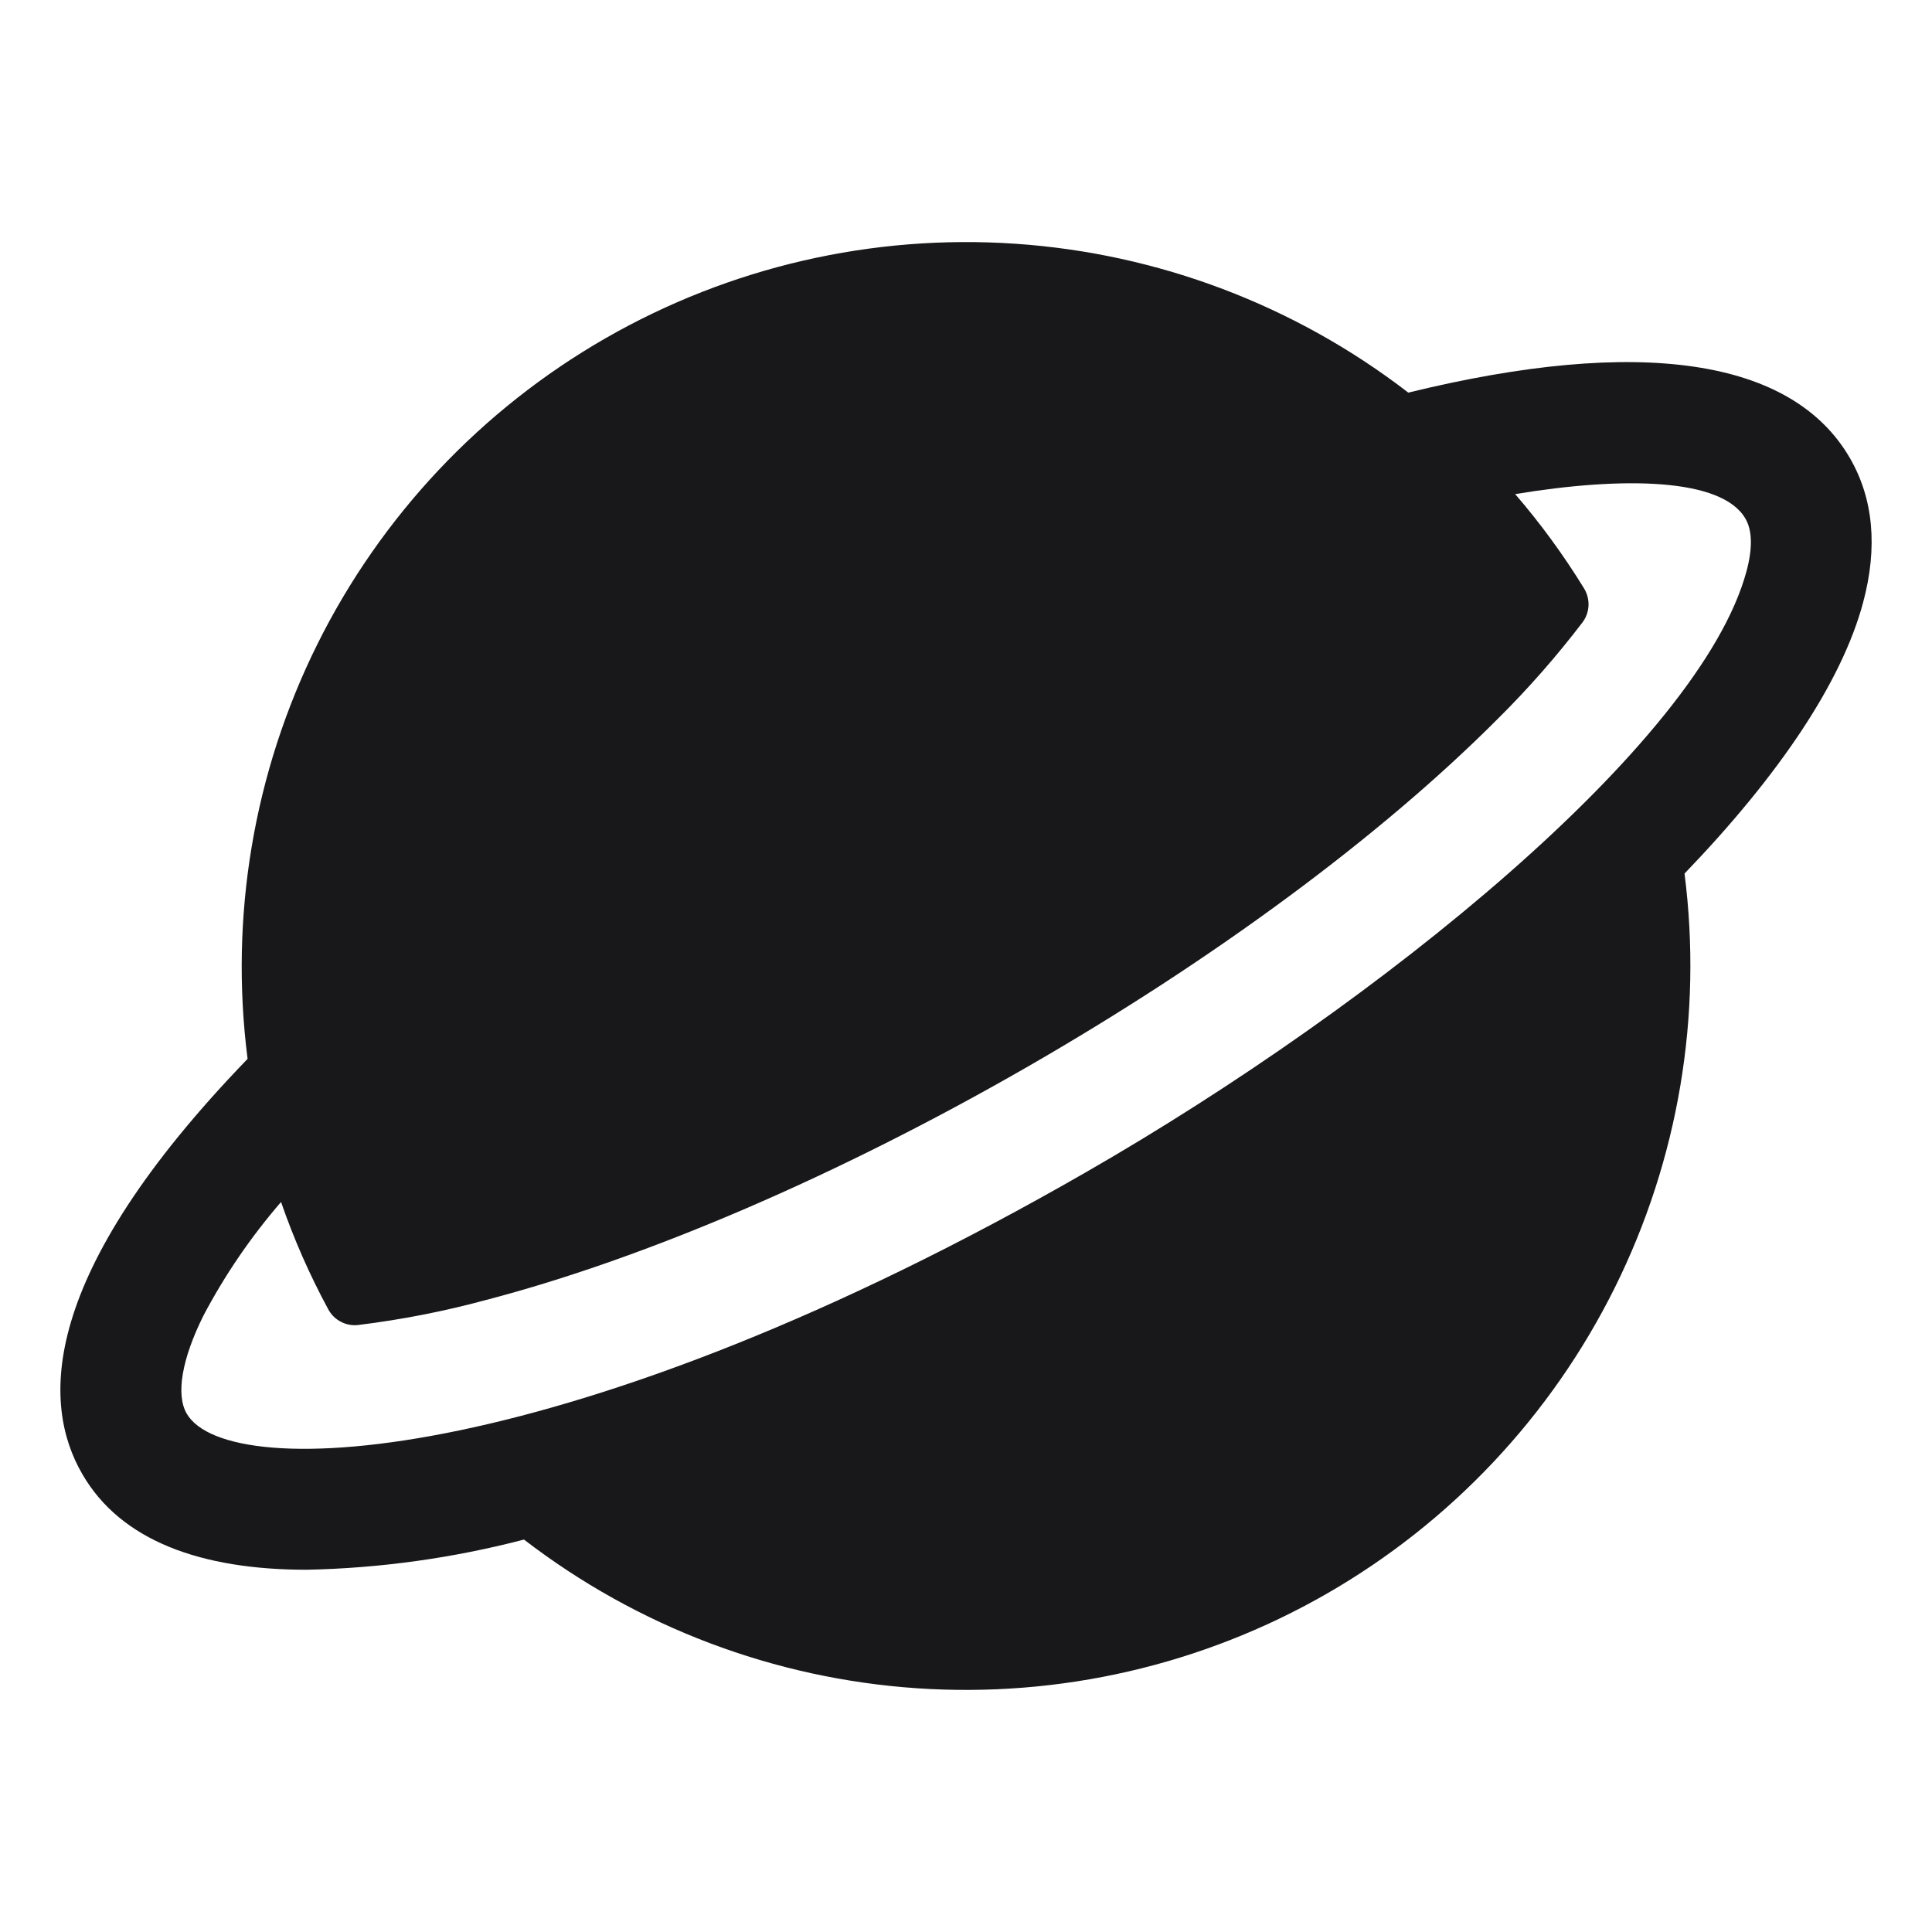
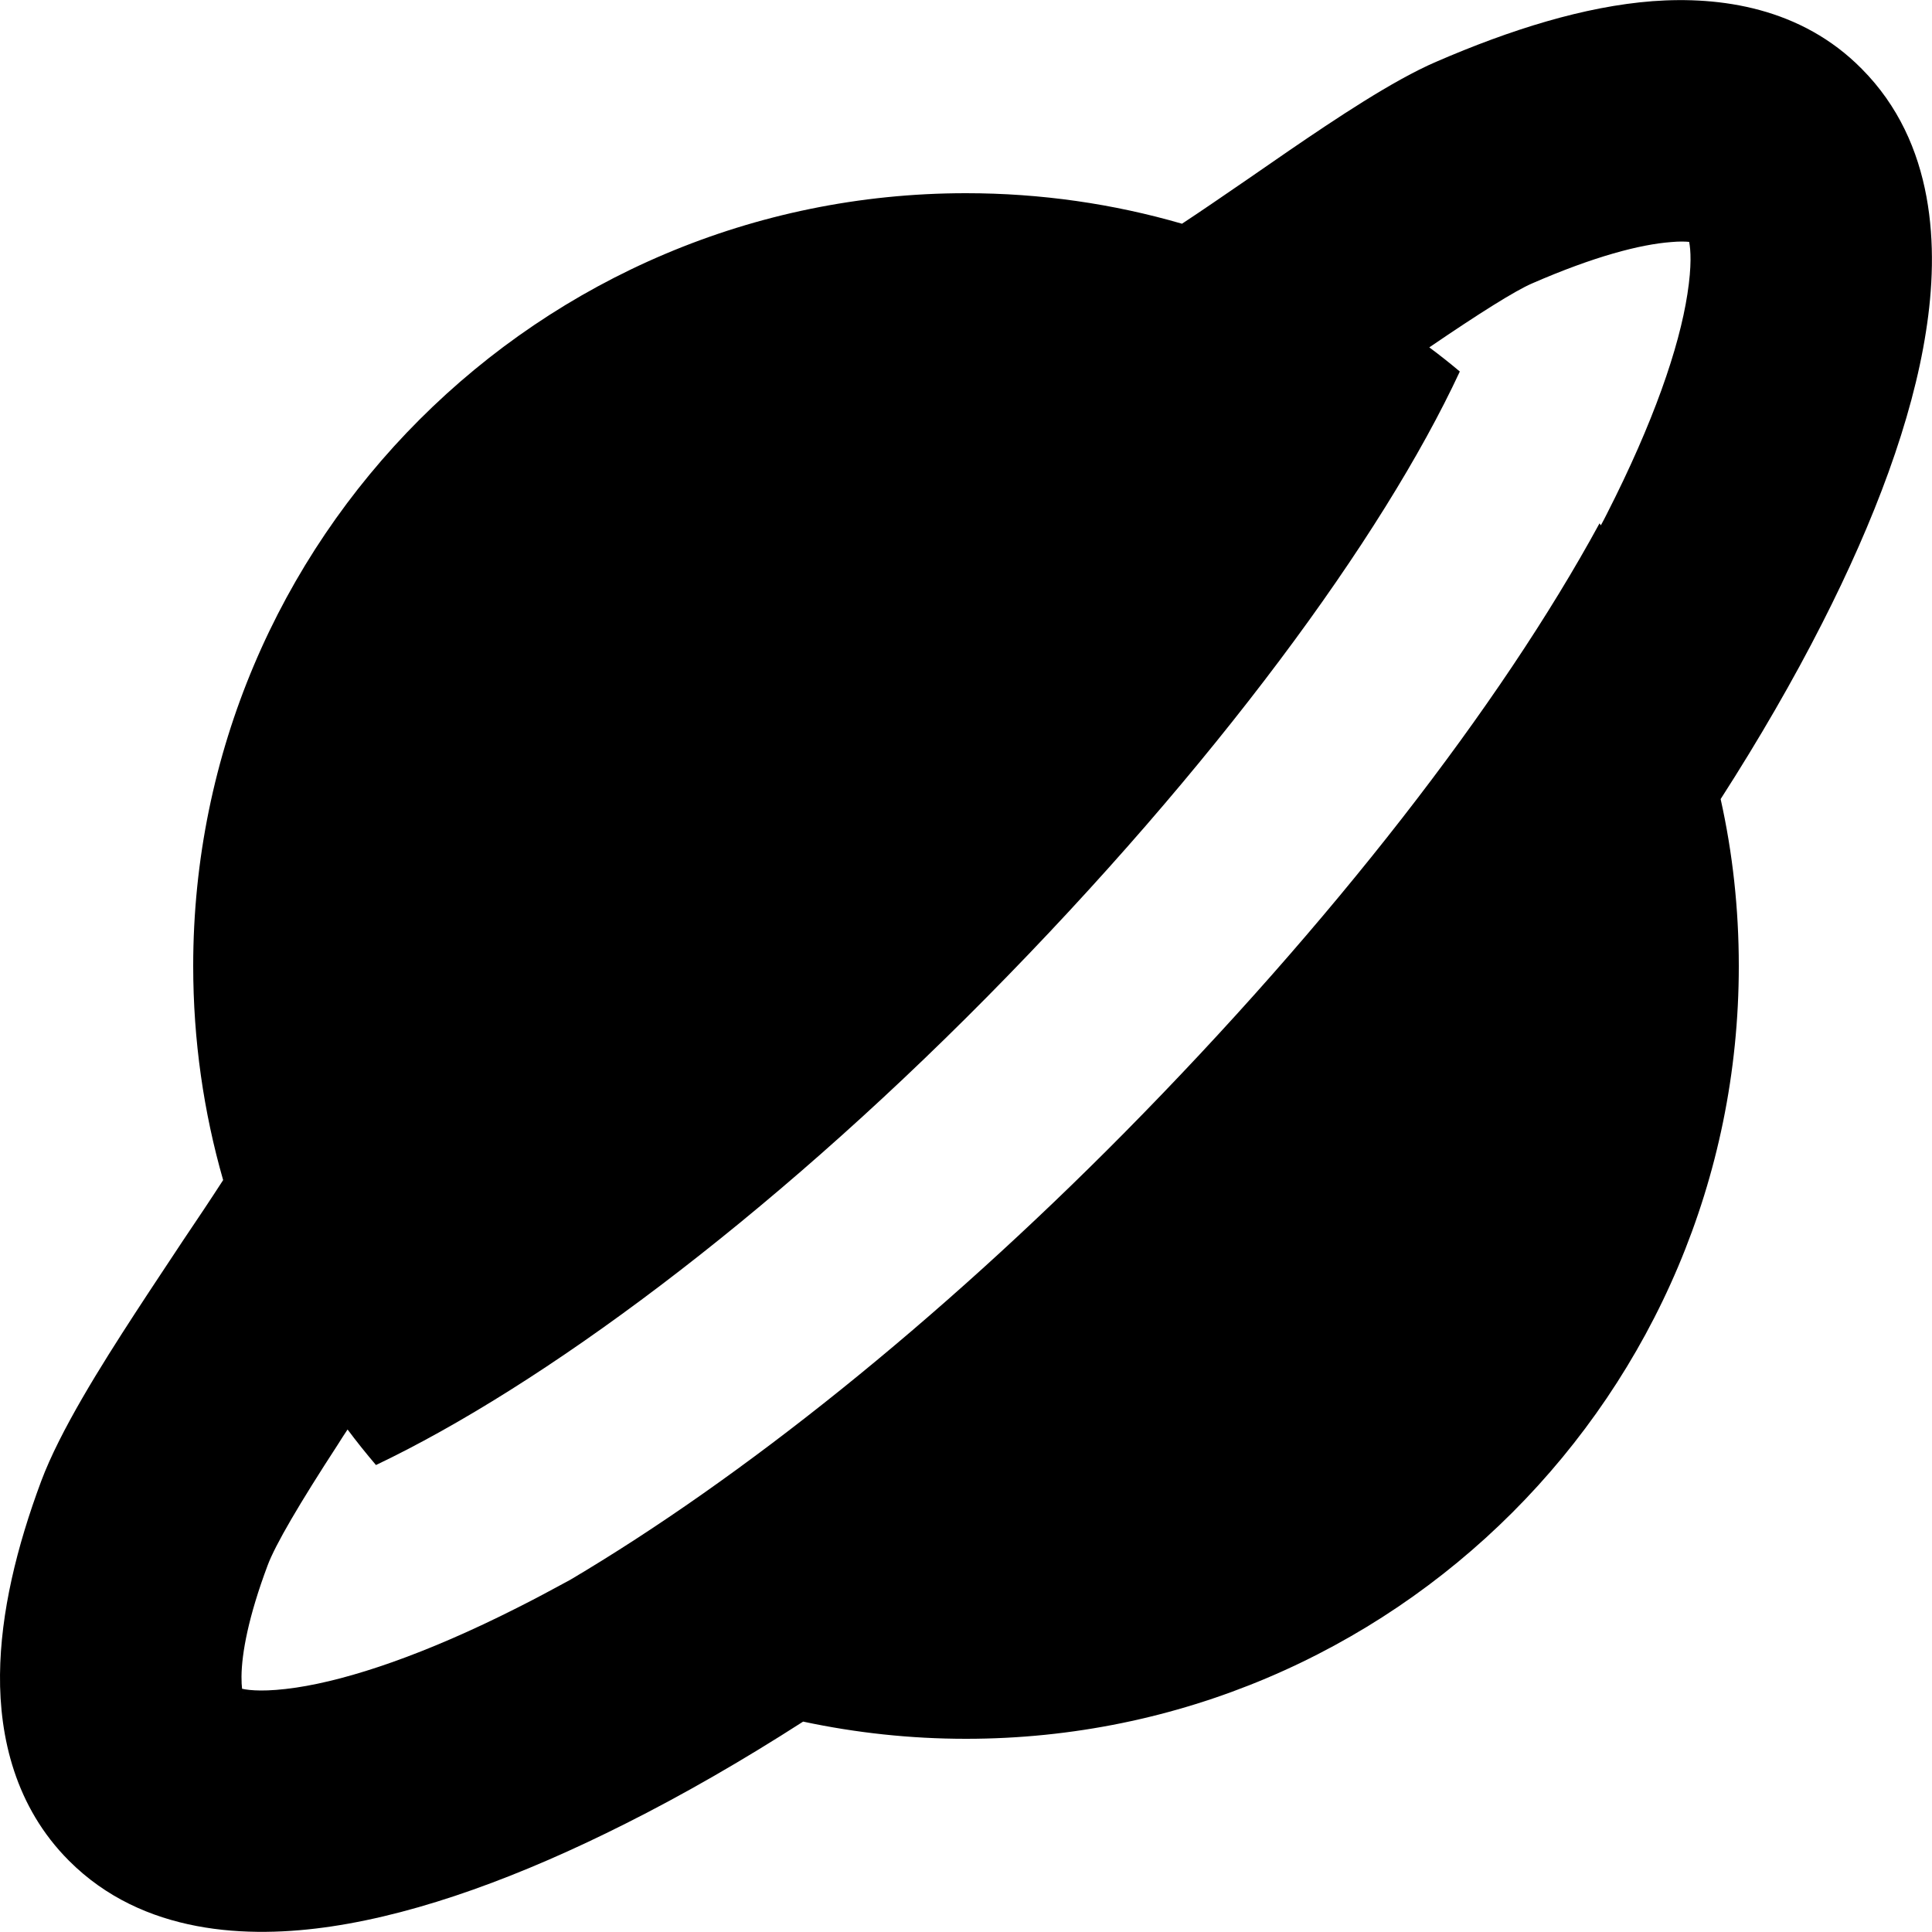
- <svg xmlns="http://www.w3.org/2000/svg" width="32" height="32" viewBox="0 0 32 32" fill="none">
-   <path d="M30.639 7.585C29.683 5.936 27.158 5.565 23.326 6.503C21.447 5.055 19.181 4.197 16.815 4.037C14.448 3.876 12.087 4.421 10.03 5.602C7.973 6.783 6.312 8.547 5.256 10.671C4.201 12.795 3.799 15.185 4.101 17.538C0.636 21.125 0.686 23.25 1.363 24.415C2 25.52 3.33 26 5.08 26C6.295 25.975 7.503 25.807 8.679 25.5C10.558 26.946 12.823 27.803 15.189 27.963C17.555 28.123 19.915 27.579 21.971 26.399C24.028 25.218 25.688 23.456 26.744 21.332C27.799 19.209 28.202 16.821 27.901 14.469C29.465 12.844 30.505 11.3 30.859 9.979C31.104 9.064 31.03 8.259 30.639 7.585ZM28.928 9.46C28.164 12.308 22.846 16.624 17.988 19.415C9.511 24.29 3.785 24.605 3.093 23.415C2.91 23.101 3.011 22.51 3.37 21.79C3.725 21.116 4.157 20.485 4.655 19.909C4.866 20.52 5.127 21.113 5.434 21.681C5.481 21.771 5.553 21.844 5.643 21.891C5.732 21.939 5.833 21.958 5.934 21.946C6.649 21.858 7.357 21.72 8.053 21.531C10.706 20.838 13.881 19.471 16.993 17.684C20.104 15.896 22.868 13.851 24.799 11.915C25.307 11.412 25.779 10.875 26.213 10.306C26.273 10.225 26.307 10.128 26.311 10.027C26.314 9.926 26.288 9.827 26.234 9.741C25.897 9.193 25.517 8.672 25.096 8.184C26.873 7.89 28.518 7.913 28.909 8.589C29.024 8.785 29.03 9.079 28.928 9.461V9.46Z" fill="#18181B" />
+ <svg xmlns="http://www.w3.org/2000/svg" fill="none" viewBox="0 0 10 10">
+   <path fill="#000" fill-rule="evenodd" d="M9.636 0.356C9.323 0.039 8.904 -0.02 8.554 0.006C8.2 0.033 7.816 0.154 7.433 0.32C7.21 0.416 6.91 0.617 6.673 0.779C6.599 0.83 6.528 0.879 6.46 0.926C6.333 1.013 6.217 1.093 6.118 1.158C5.763 1.055 5.388 1 5 1C2.791 1 1 2.791 1 5C1 5.384 1.054 5.756 1.155 6.108C1.093 6.204 1.023 6.309 0.948 6.42C0.871 6.537 0.787 6.662 0.7 6.796C0.521 7.071 0.31 7.407 0.213 7.667C0.087 8.005 0.003 8.347 6.4671e-05 8.668C-0.003 8.991 0.079 9.353 0.357 9.631C0.739 10.014 1.284 10.036 1.717 9.971C2.179 9.902 2.7 9.71 3.238 9.439C3.533 9.291 3.841 9.114 4.157 8.911C4.429 8.969 4.711 9 5 9C7.209 9 9 7.209 9 5C9 4.703 8.968 4.414 8.906 4.136C9.107 3.823 9.283 3.518 9.431 3.227C9.703 2.693 9.898 2.174 9.969 1.715C10.037 1.284 10.018 0.74 9.636 0.356ZM8.286 2.719C8.297 2.699 8.307 2.68 8.317 2.66C8.558 2.187 8.691 1.801 8.734 1.522C8.757 1.374 8.751 1.292 8.743 1.252C8.723 1.25 8.692 1.249 8.649 1.253C8.49 1.265 8.251 1.327 7.93 1.467C7.842 1.505 7.656 1.622 7.398 1.798C7.452 1.838 7.505 1.88 7.556 1.923C7.155 2.785 6.284 3.971 5.108 5.161C3.962 6.32 2.804 7.174 1.946 7.583C1.895 7.523 1.846 7.462 1.799 7.399C1.781 7.426 1.764 7.452 1.748 7.478C1.552 7.779 1.424 7.997 1.385 8.103C1.286 8.367 1.251 8.557 1.25 8.678C1.25 8.706 1.251 8.726 1.253 8.741C1.293 8.75 1.377 8.758 1.533 8.735C1.813 8.693 2.202 8.562 2.675 8.323C2.765 8.278 2.856 8.229 2.95 8.178C3.837 7.653 4.85 6.844 5.819 5.864C6.89 4.78 7.764 3.655 8.279 2.709C8.281 2.712 8.284 2.716 8.286 2.719ZM1.26 8.774C1.26 8.774 1.26 8.774 1.26 8.774C1.26 8.774 1.26 8.773 1.259 8.771C1.26 8.772 1.26 8.773 1.26 8.774Z" clip-rule="evenodd" />
</svg>
